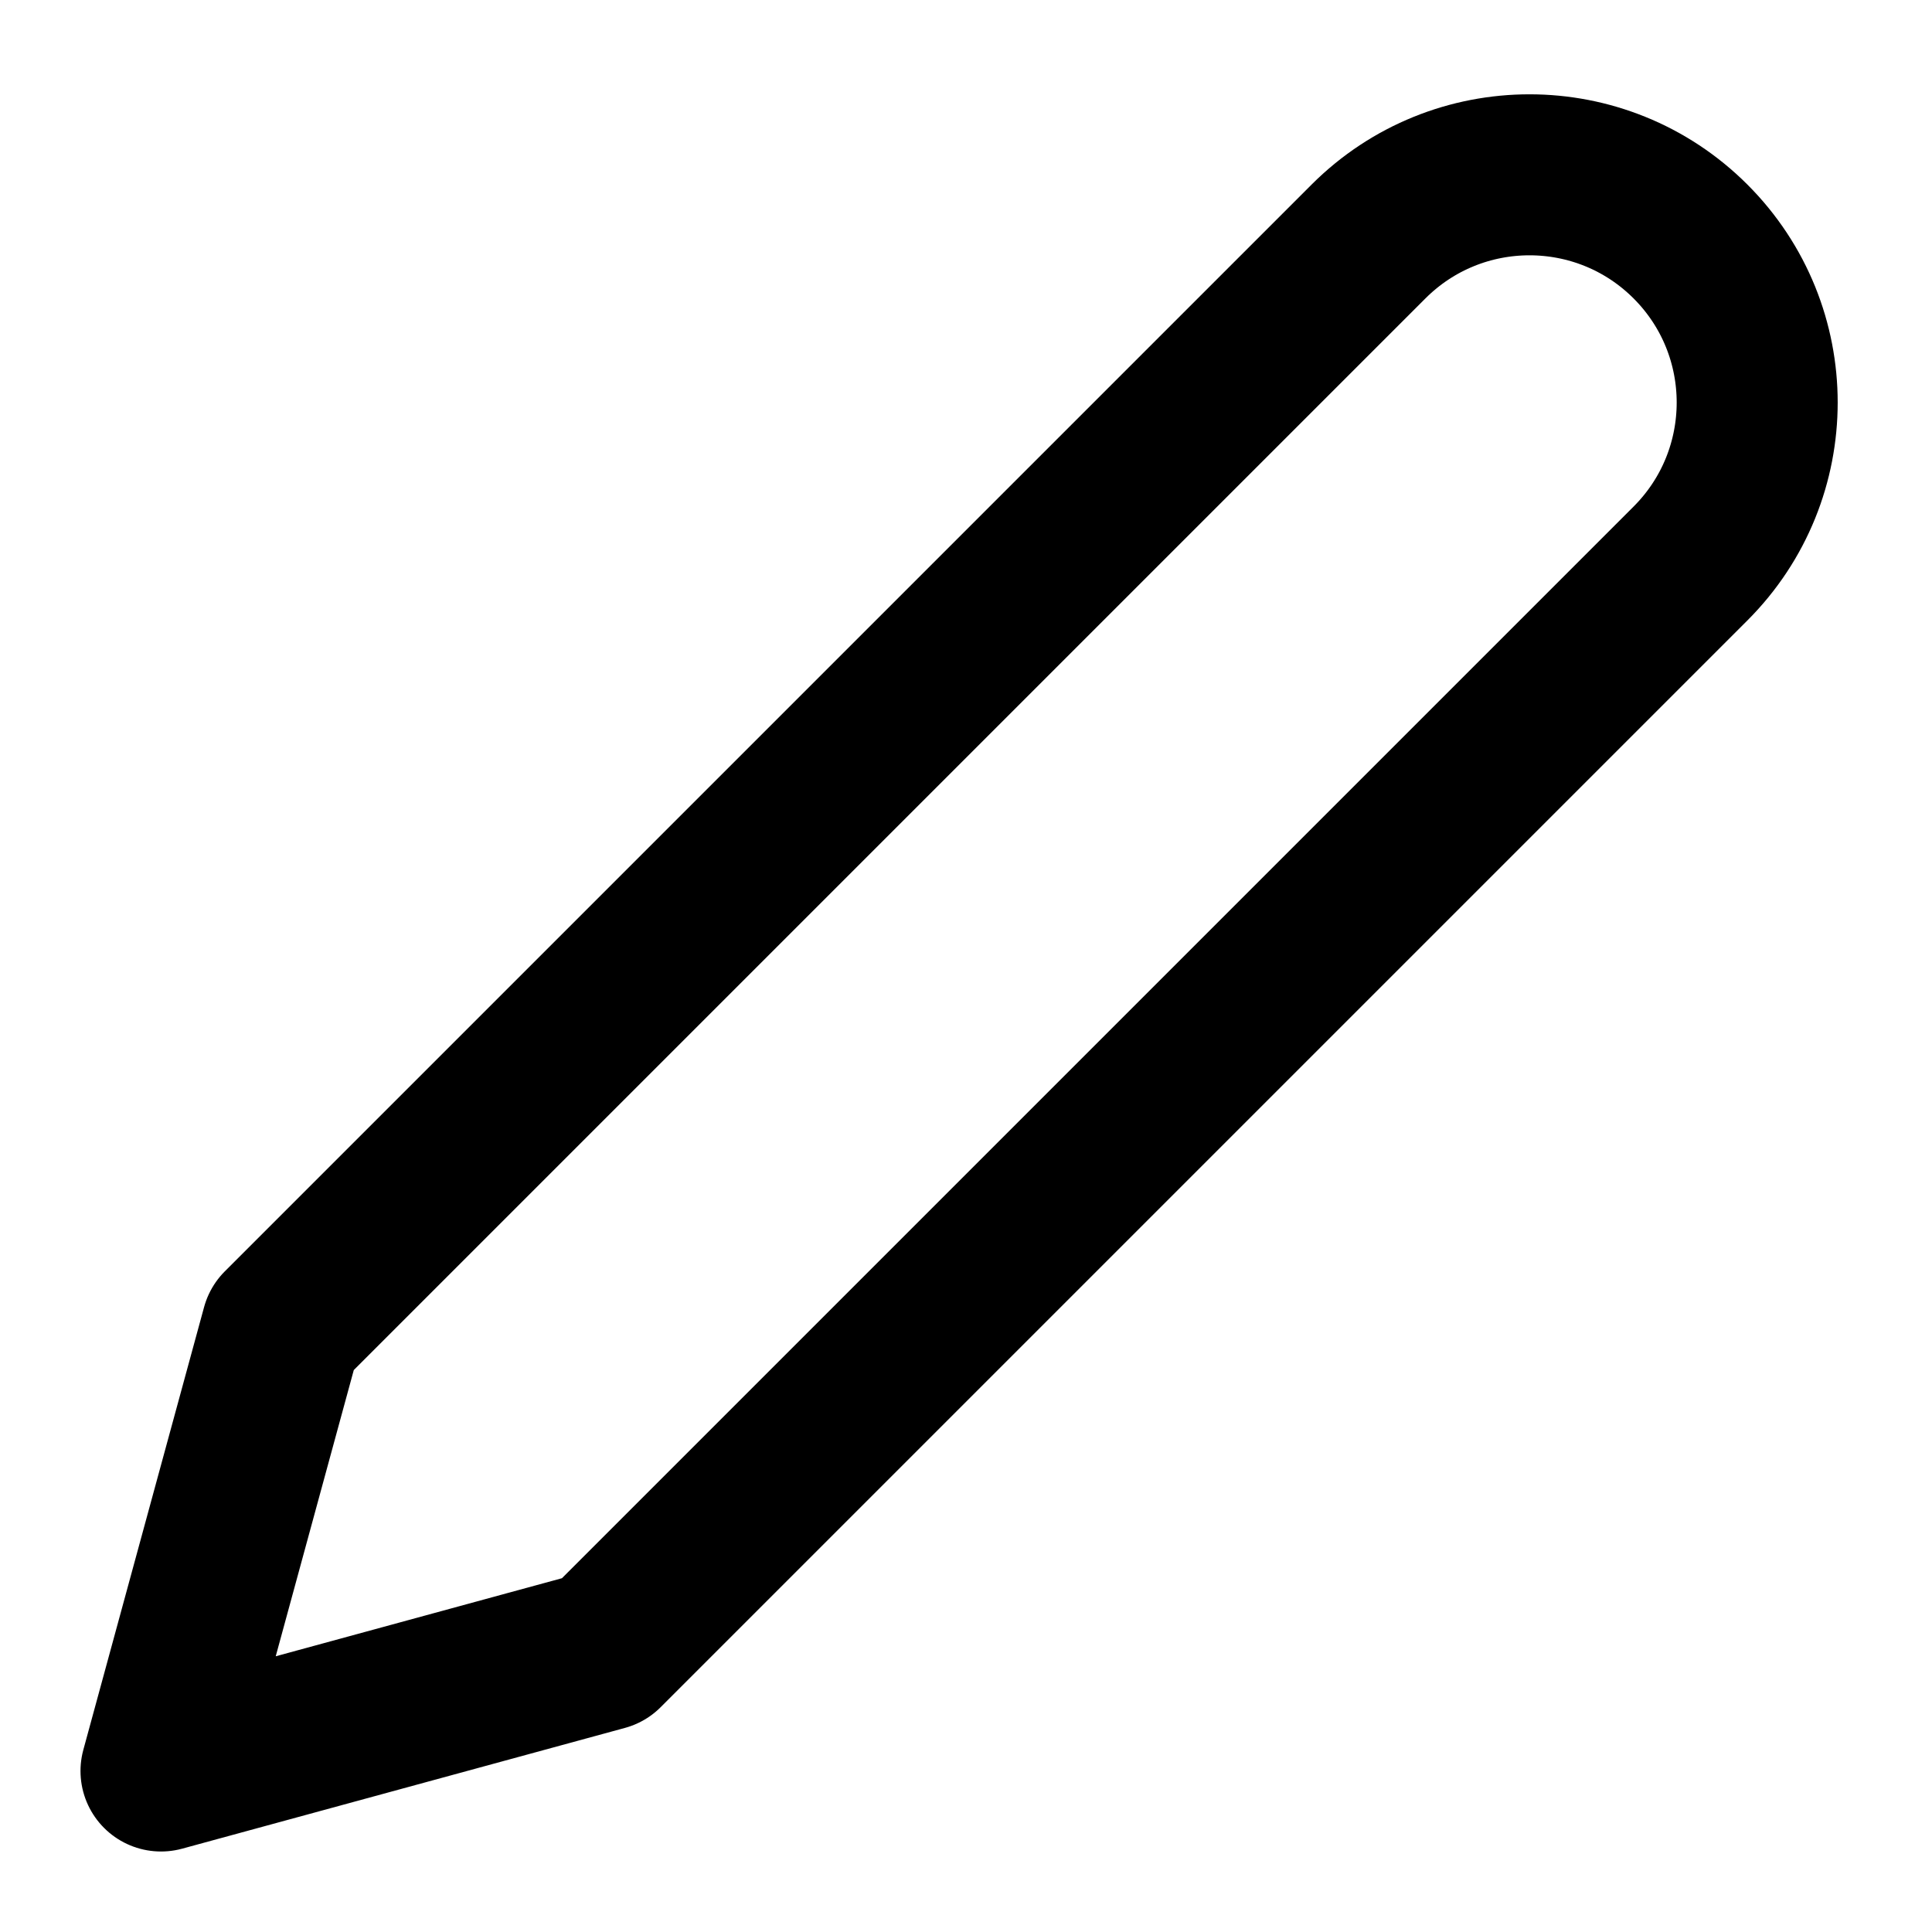
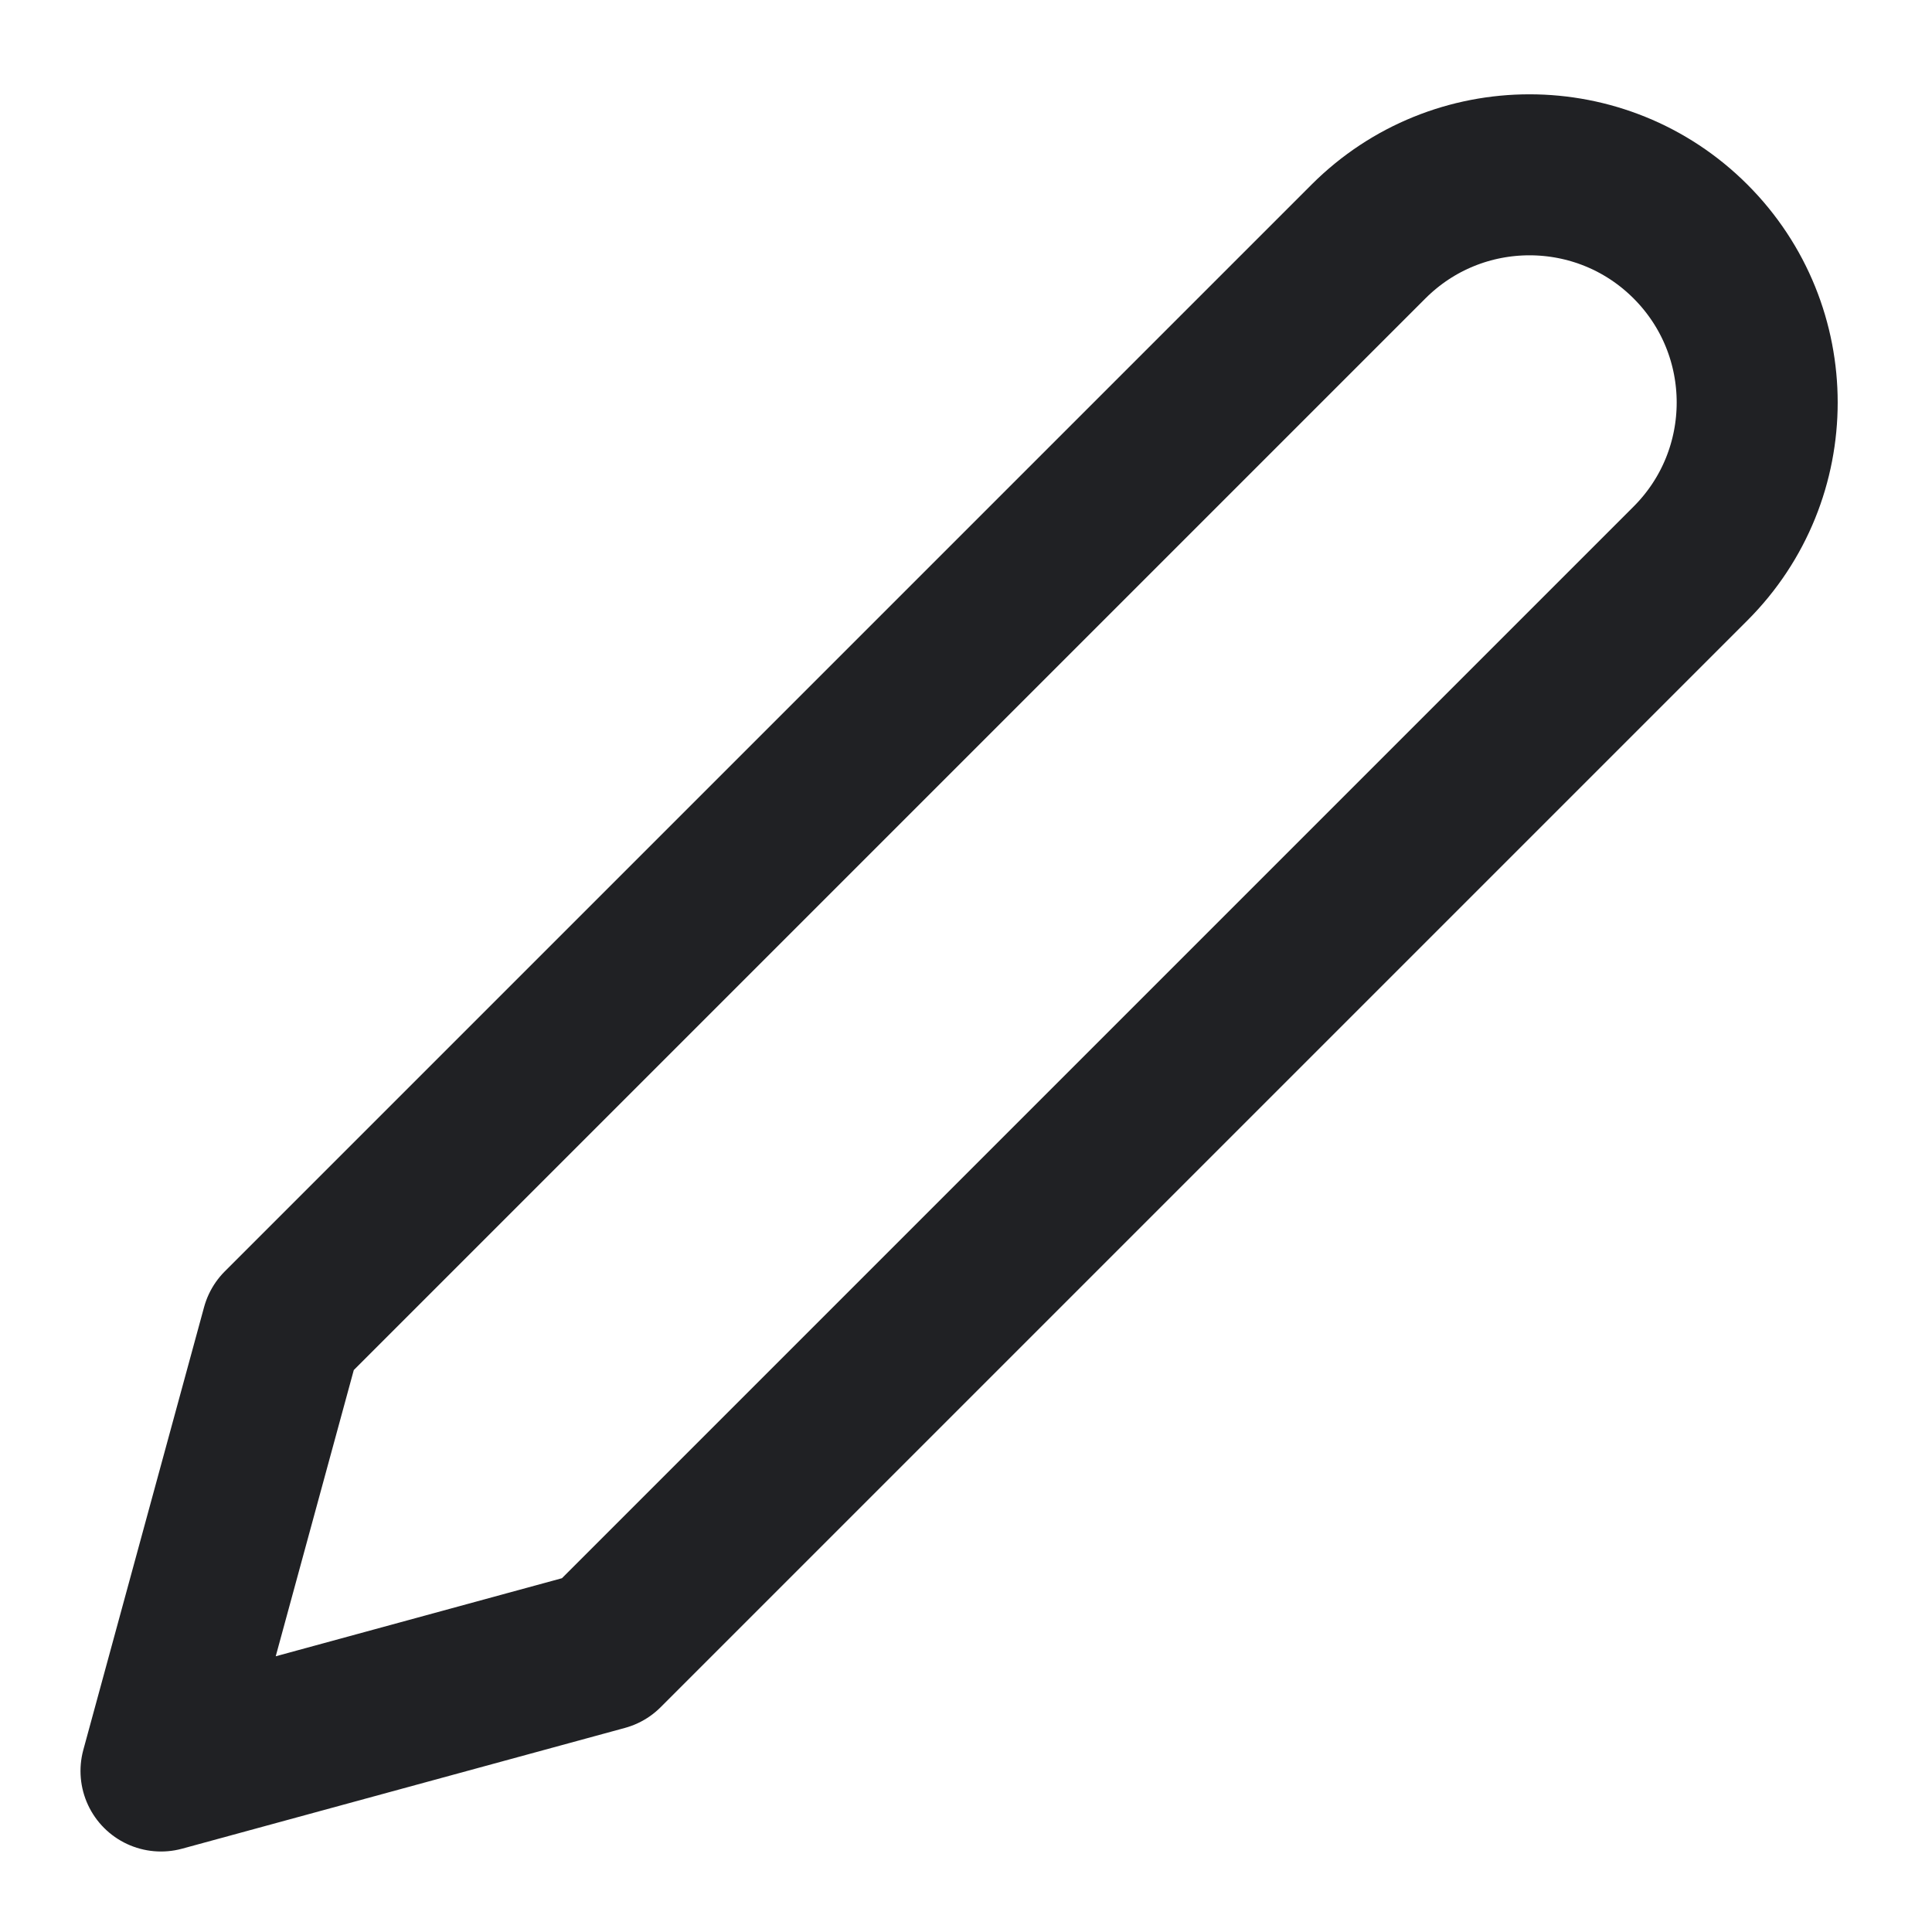
- <svg xmlns="http://www.w3.org/2000/svg" width="18" height="18" viewBox="0 0 24 24" fill="none" stroke="currentColor" stroke-width="2" stroke-linecap="round" stroke-linejoin="round" class="feather feather-edit-2">
+ <svg xmlns="http://www.w3.org/2000/svg" width="18" height="18" viewBox="0 0 24 24" fill="none" stroke="#202124" stroke-width="2" stroke-linecap="round" stroke-linejoin="round" class="feather feather-edit-2">
  <path d="M17 3a2.828 2.828 0 1 1 4 4L7.5 20.5 2 22l1.5-5.5L17 3z" />
</svg>
